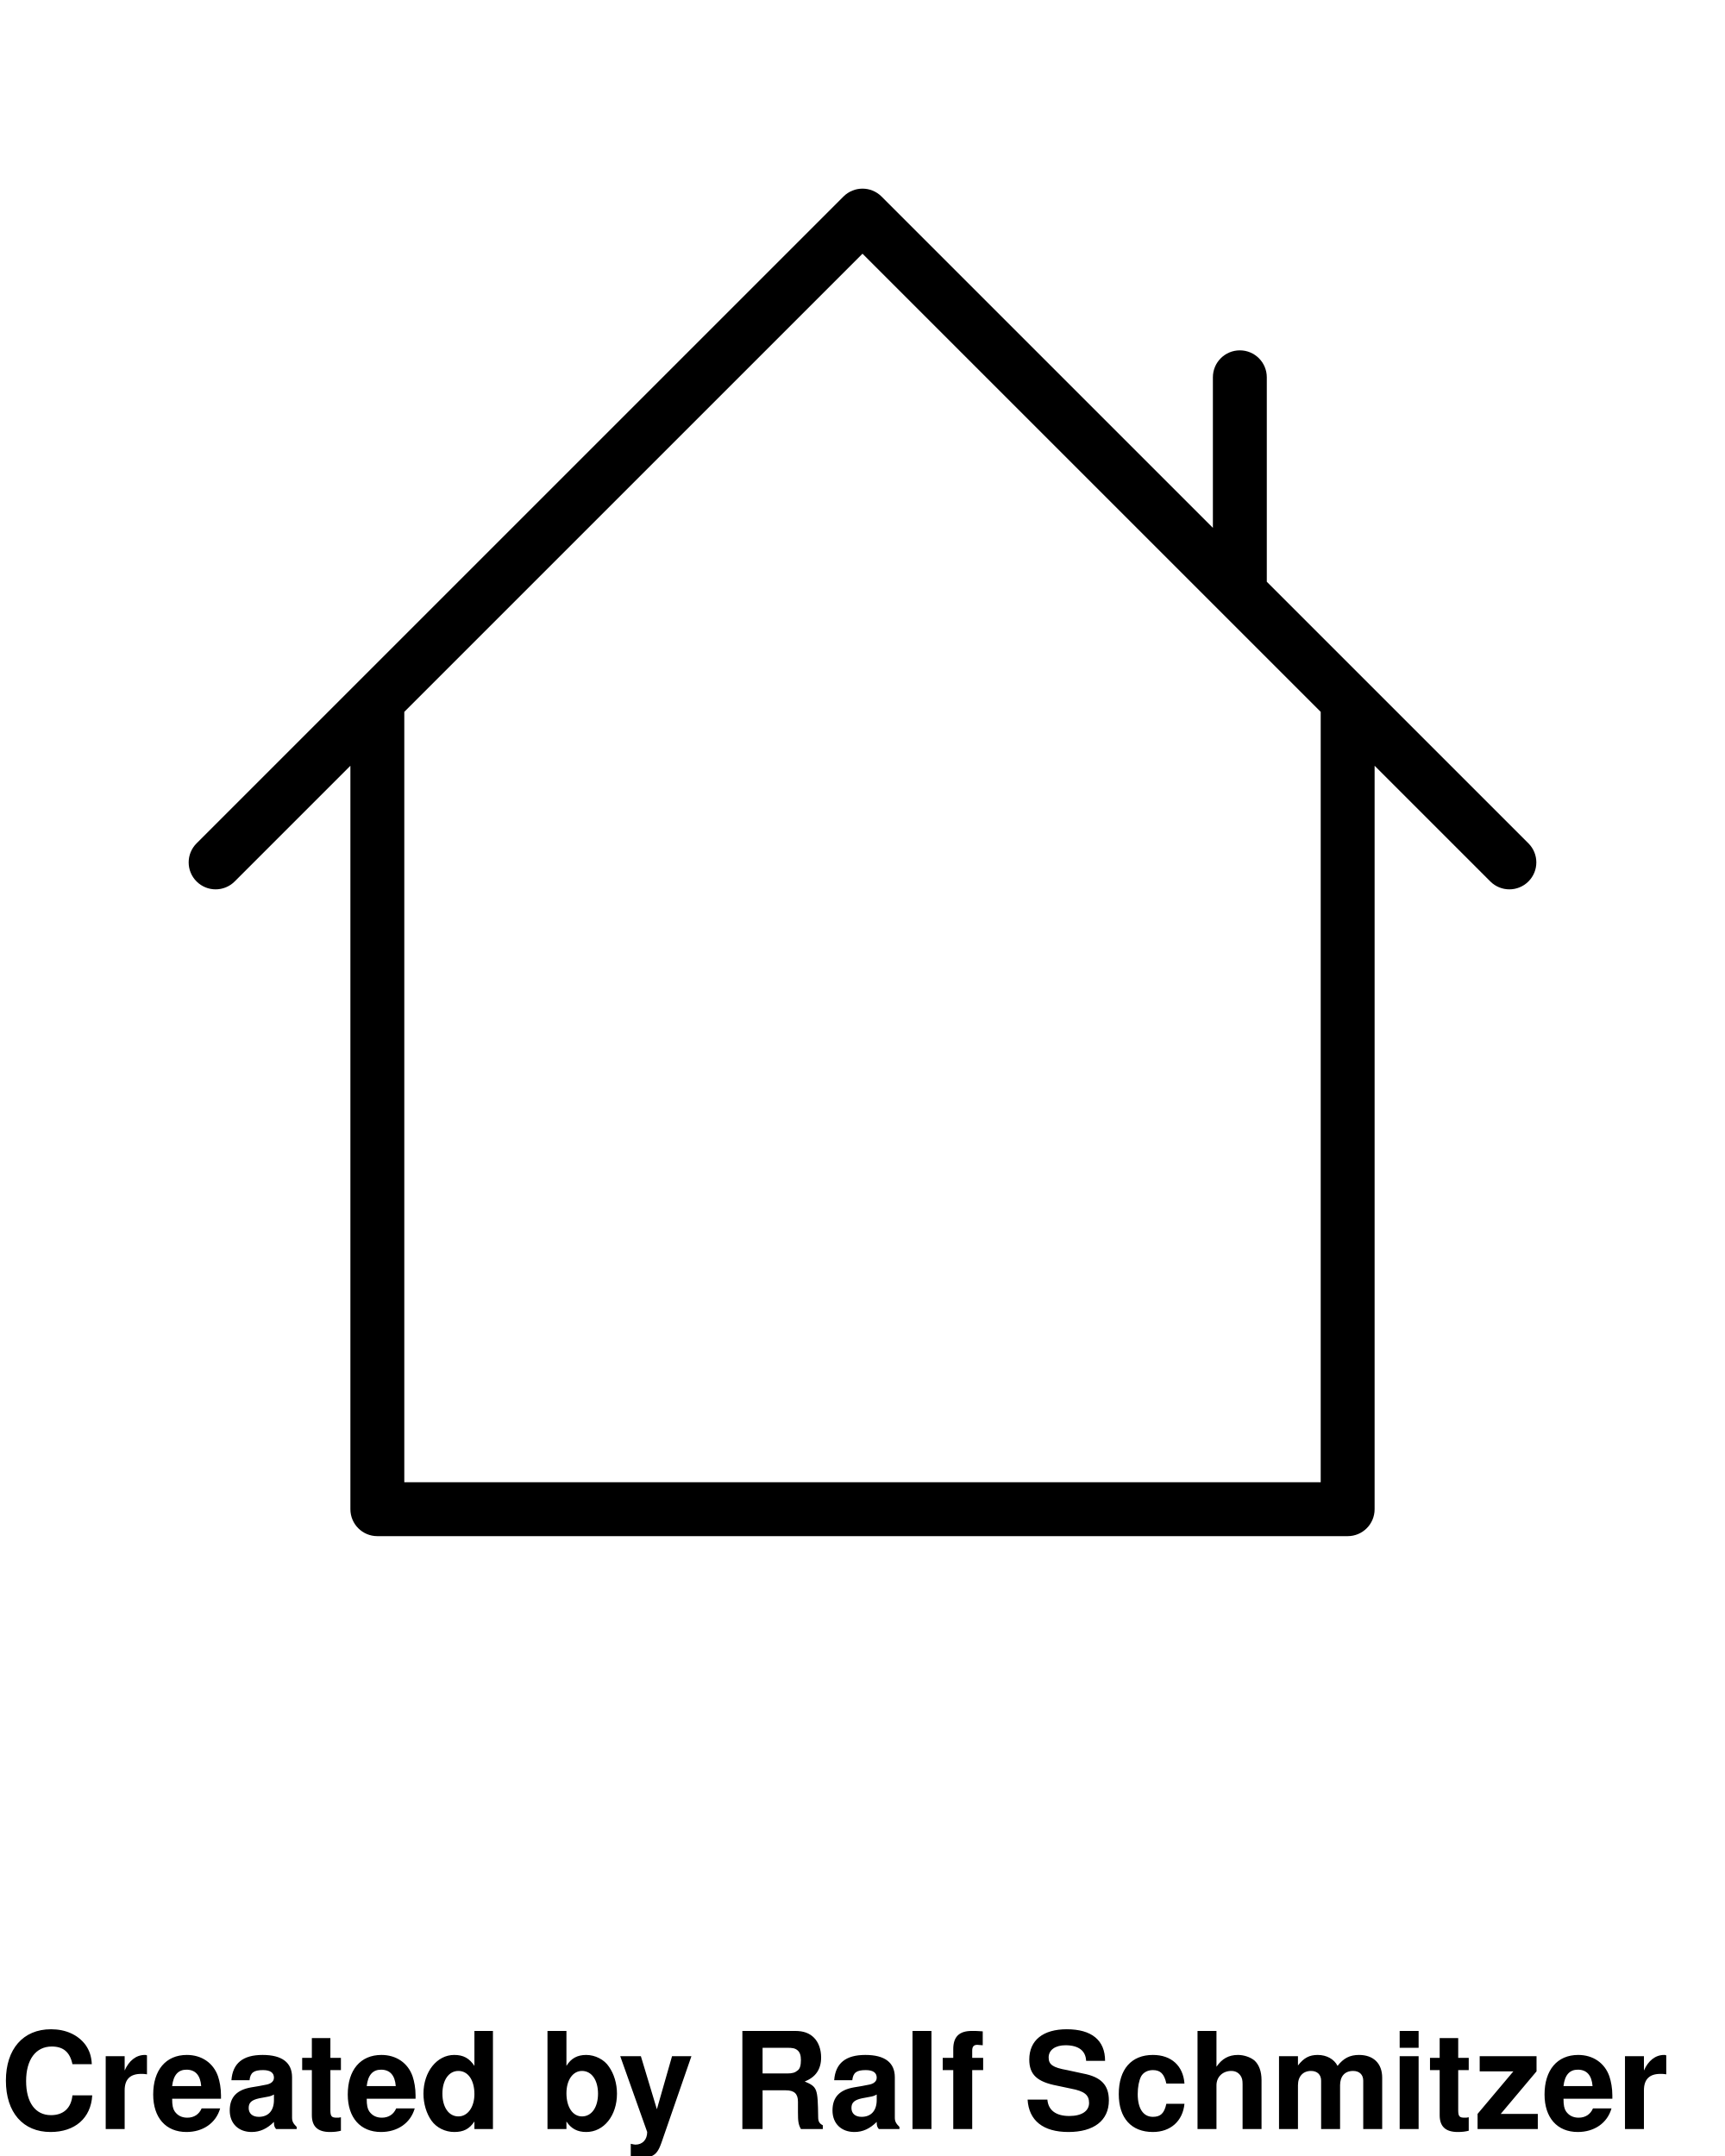
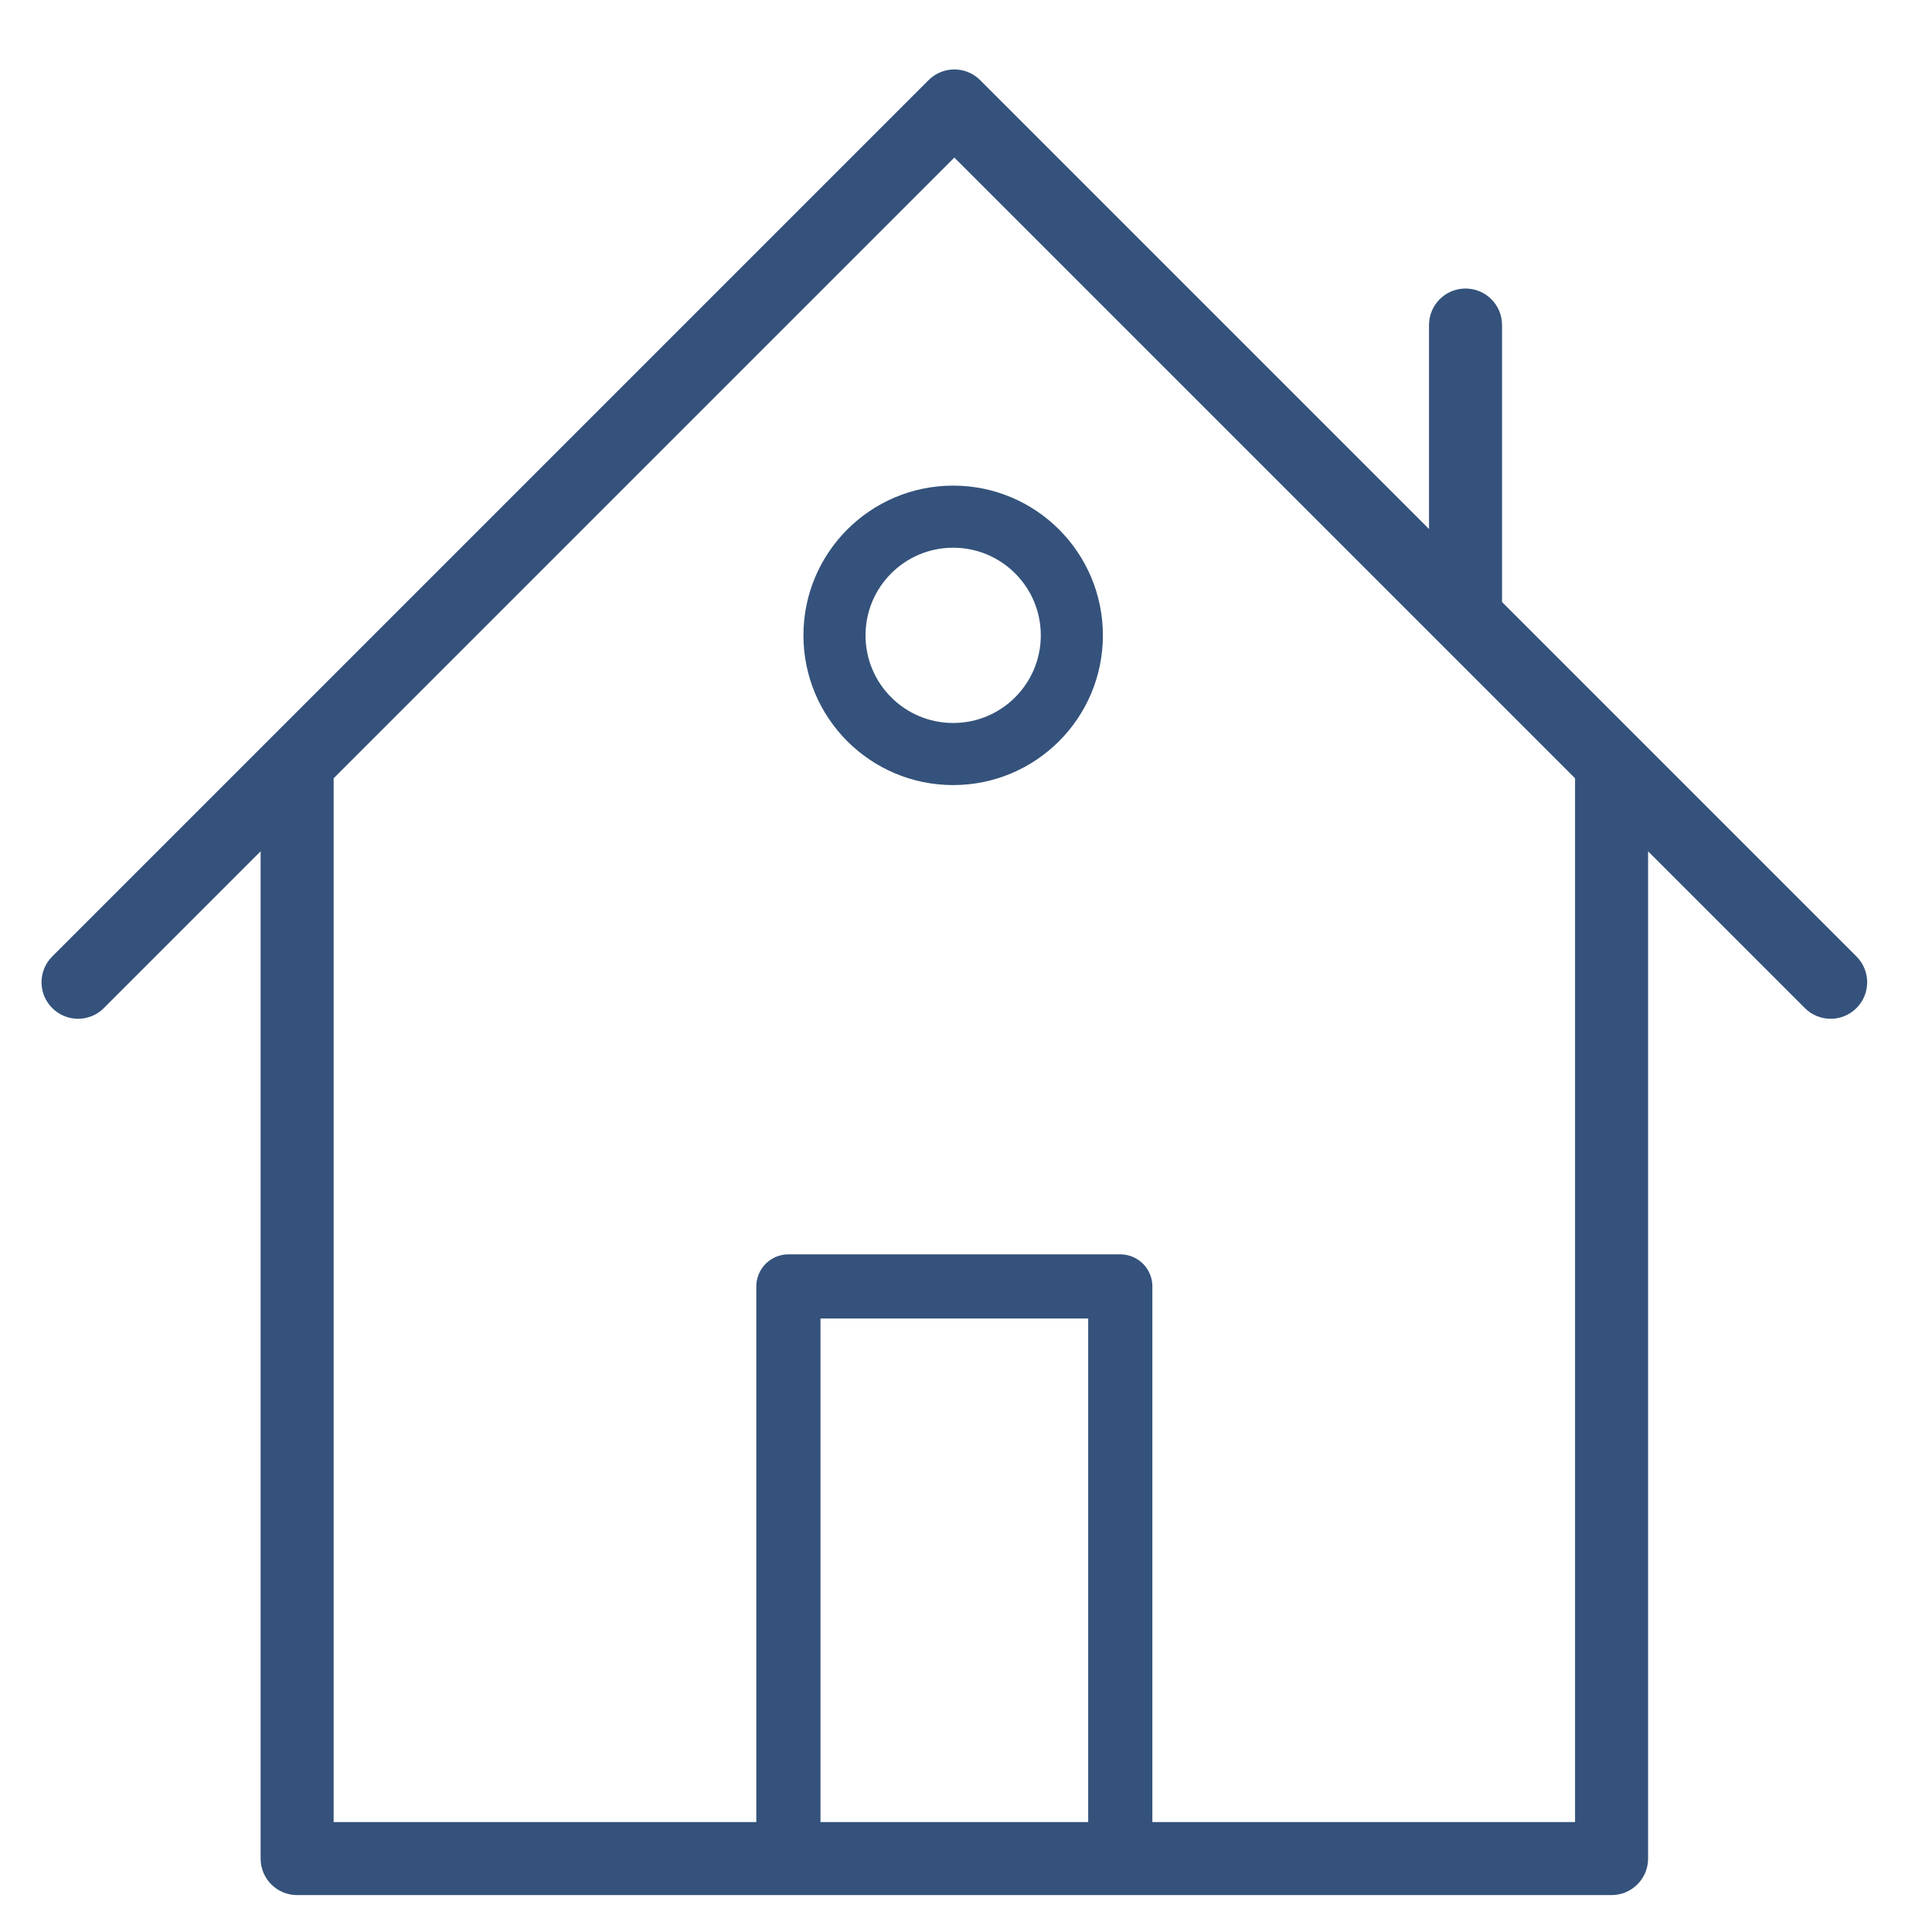
- <svg xmlns="http://www.w3.org/2000/svg" version="1.1" x="0px" y="0px" viewBox="0 0 64 80" enable-background="new 0 0 64 64" xml:space="preserve">
-   <g>
-     <path d="M56.707,31.293L47,21.586V14c0-0.552-0.447-1-1-1s-1,0.448-1,1v5.586L32.707,7.293c-0.391-0.391-1.023-0.391-1.414,0   l-24,24c-0.391,0.391-0.391,1.023,0,1.414C7.488,32.902,7.744,33,8,33s0.512-0.098,0.707-0.293L13,28.414V56c0,0.553,0.448,1,1,1   h36c0.553,0,1-0.447,1-1V28.414l4.293,4.293C55.488,32.902,55.744,33,56,33s0.512-0.098,0.707-0.293   C57.098,32.316,57.098,31.684,56.707,31.293z M49,55H15V26.414l17-17l17,17V55z" />
+ <svg xmlns="http://www.w3.org/2000/svg" width="14mm" height="14mm" viewBox="0 0 14 14" version="1.1" id="svg8">
+   <defs id="defs2" />
+   <g id="layer1" transform="translate(0,-283)">
+     <g id="g4507" transform="matrix(0.2645833,0,0,0.2645833,-1.551068,281.6512)" style="fill:#34527b;fill-opacity:1">
+       <path id="path4505" d="M 56.707,31.293 47,21.586 V 14 c 0,-0.552 -0.447,-1 -1,-1 -0.553,0 -1,0.448 -1,1 v 5.586 L 32.707,7.293 c -0.391,-0.391 -1.023,-0.391 -1.414,0 l -24,24 c -0.391,0.391 -0.391,1.023 0,1.414 C 7.488,32.902 7.744,33 8,33 8.256,33 8.512,32.902 8.707,32.707 L 13,28.414 V 56 c 0,0.553 0.448,1 1,1 h 36 c 0.553,0 1,-0.447 1,-1 V 28.414 l 4.293,4.293 C 55.488,32.902 55.744,33 56,33 c 0.256,0 0.512,-0.098 0.707,-0.293 0.391,-0.391 0.391,-1.023 0,-1.414 z M 49,55 H 15 V 26.414 l 17,-17 17,17 z" style="fill:#34527b;fill-opacity:1" />
+     </g>
+     <path style="fill:none;stroke:#34527b;stroke-width:0.465;stroke-linecap:round;stroke-linejoin:round;stroke-miterlimit:4;stroke-dasharray:none;stroke-opacity:1" d="m 5.713,296.248 v -3.926 h 2.405 v 3.959" id="path5619" />
+     <circle style="opacity:1;fill:none;fill-opacity:1;stroke:#34527b;stroke-width:0.45;stroke-linecap:round;stroke-linejoin:round;stroke-miterlimit:4;stroke-dasharray:none;stroke-opacity:1" id="path5621" cx="6.907" cy="287.604" r="0.86" />
  </g>
-   <text x="0" y="79" fill="#000000" font-size="5px" font-weight="bold" font-family="'Helvetica Neue', Helvetica, Arial-Unicode, Arial, Sans-serif">Created by Ralf Schmitzer</text>
-   <text x="0" y="84" fill="#000000" font-size="5px" font-weight="bold" font-family="'Helvetica Neue', Helvetica, Arial-Unicode, Arial, Sans-serif">from the Noun Project</text>
</svg>
